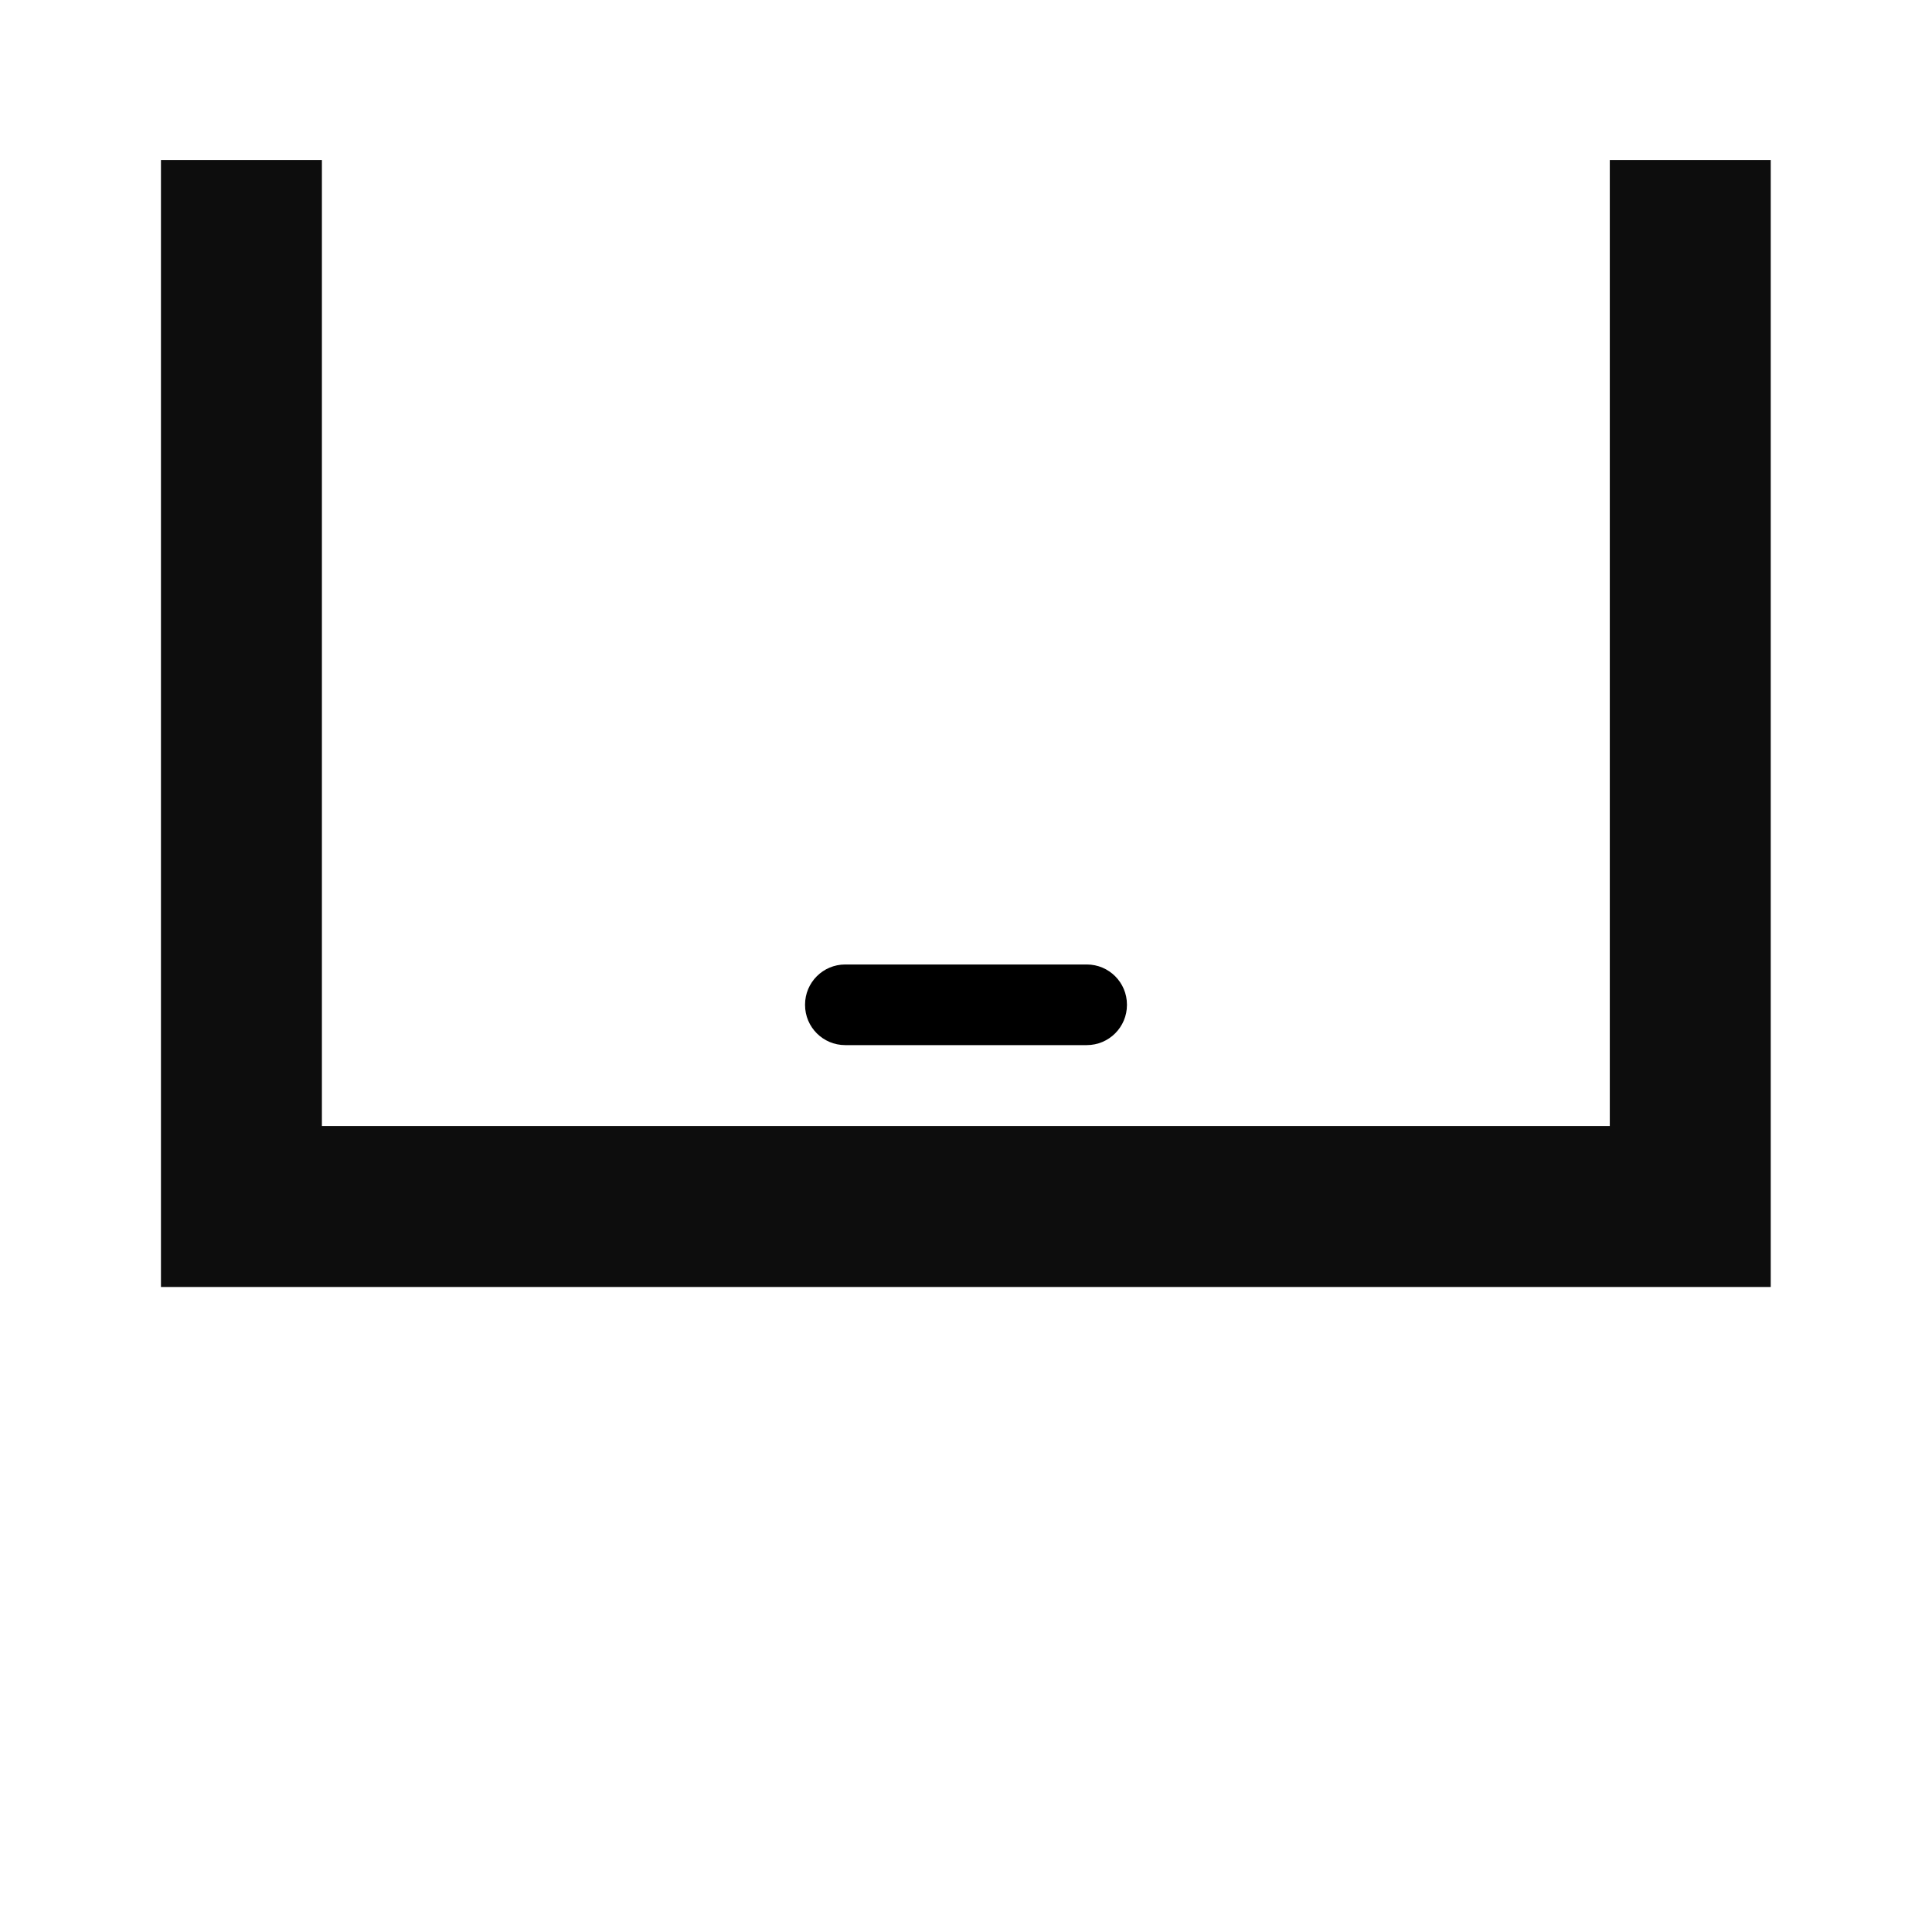
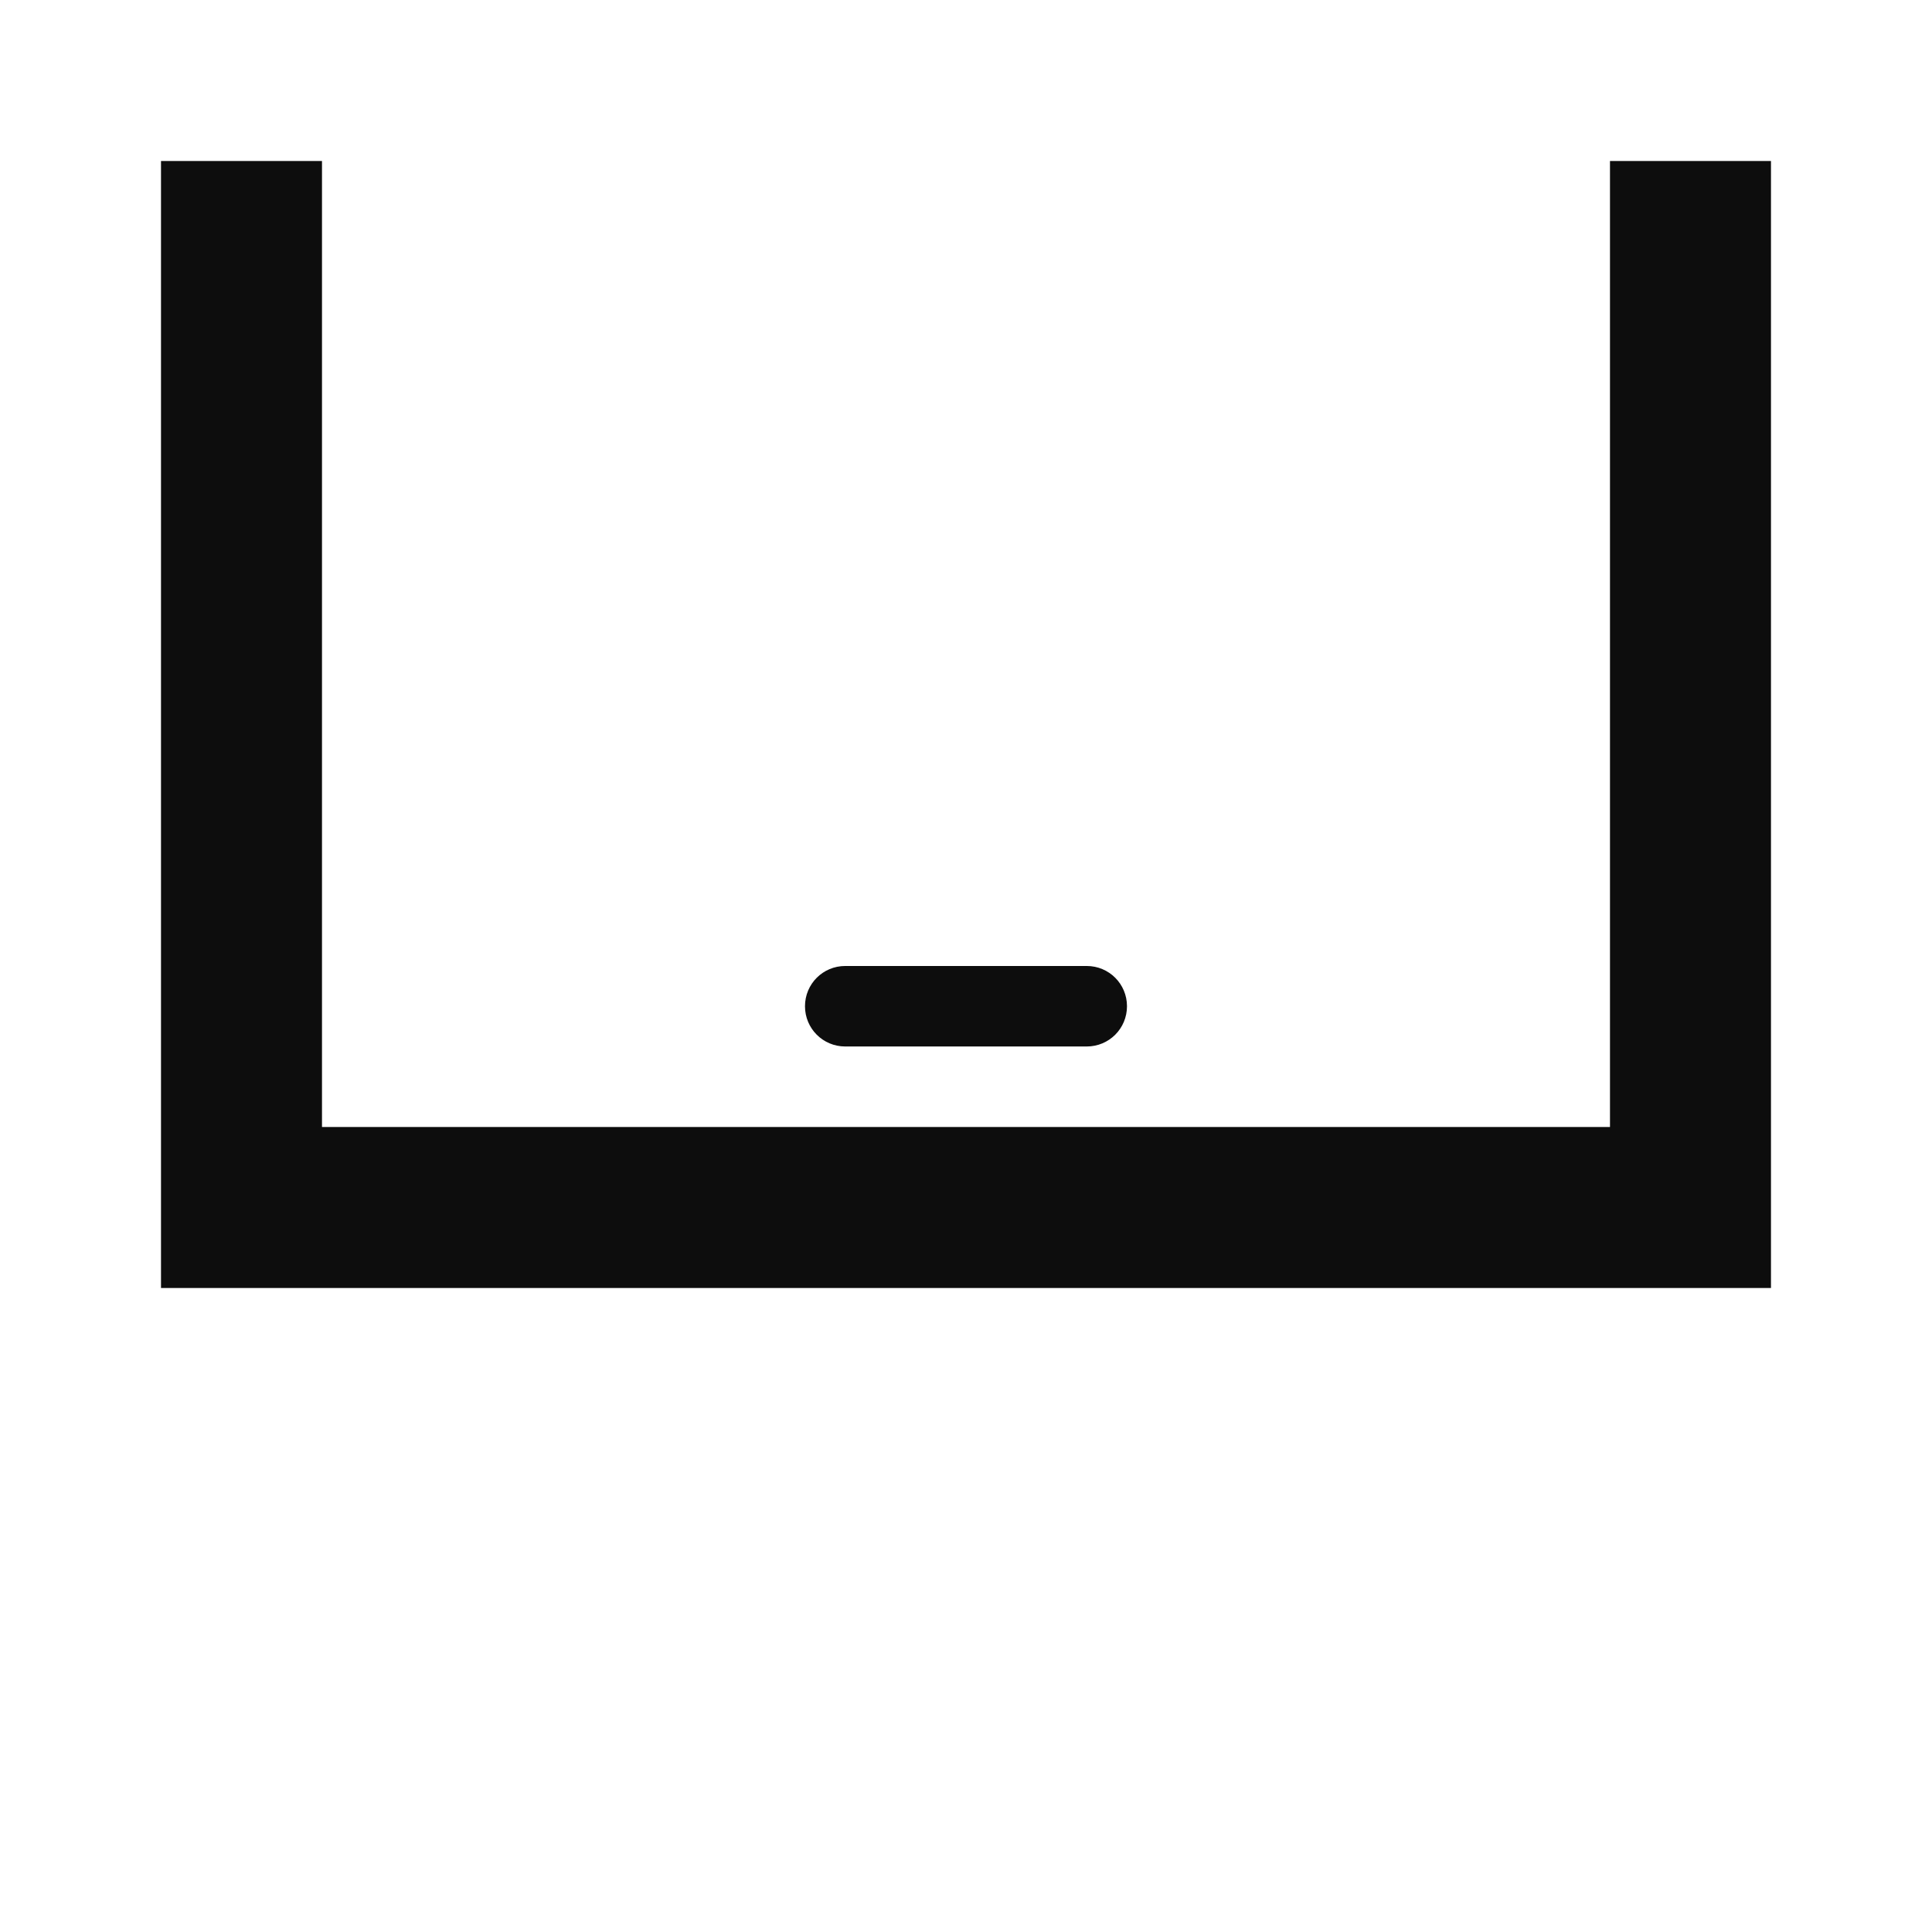
<svg xmlns="http://www.w3.org/2000/svg" width="24" height="24" version="1.1" viewBox="0 0 6.35 6.35">
  <g transform="translate(0 -290.65)">
-     <path d="m0.529 294.88v-3.704h0.529v3.175h4.233v-3.175h0.529v3.704z" fill-opacity=".947" style="paint-order:stroke fill markers" />
-     <rect x="2.646" y="293.82" width="1.058" height=".265" ry=".132" stroke-linecap="square" stroke-linejoin="round" stroke-width=".265" style="paint-order:stroke fill markers" />
+     <path transform="matrix(.26458 0 0 .26458 0 290.65)" d="m2 2v14h20v-14h-2v12h-16v-12h-2zm8.5 10c-0.277 0-0.5 0.223-0.5 0.5s0.223 0.5 0.5 0.5h3c0.277 0 0.5-0.223 0.5-0.5s-0.223-0.5-0.5-0.5h-3z" fill-opacity=".947" style="paint-order:stroke fill markers" />
  </g>
</svg>
